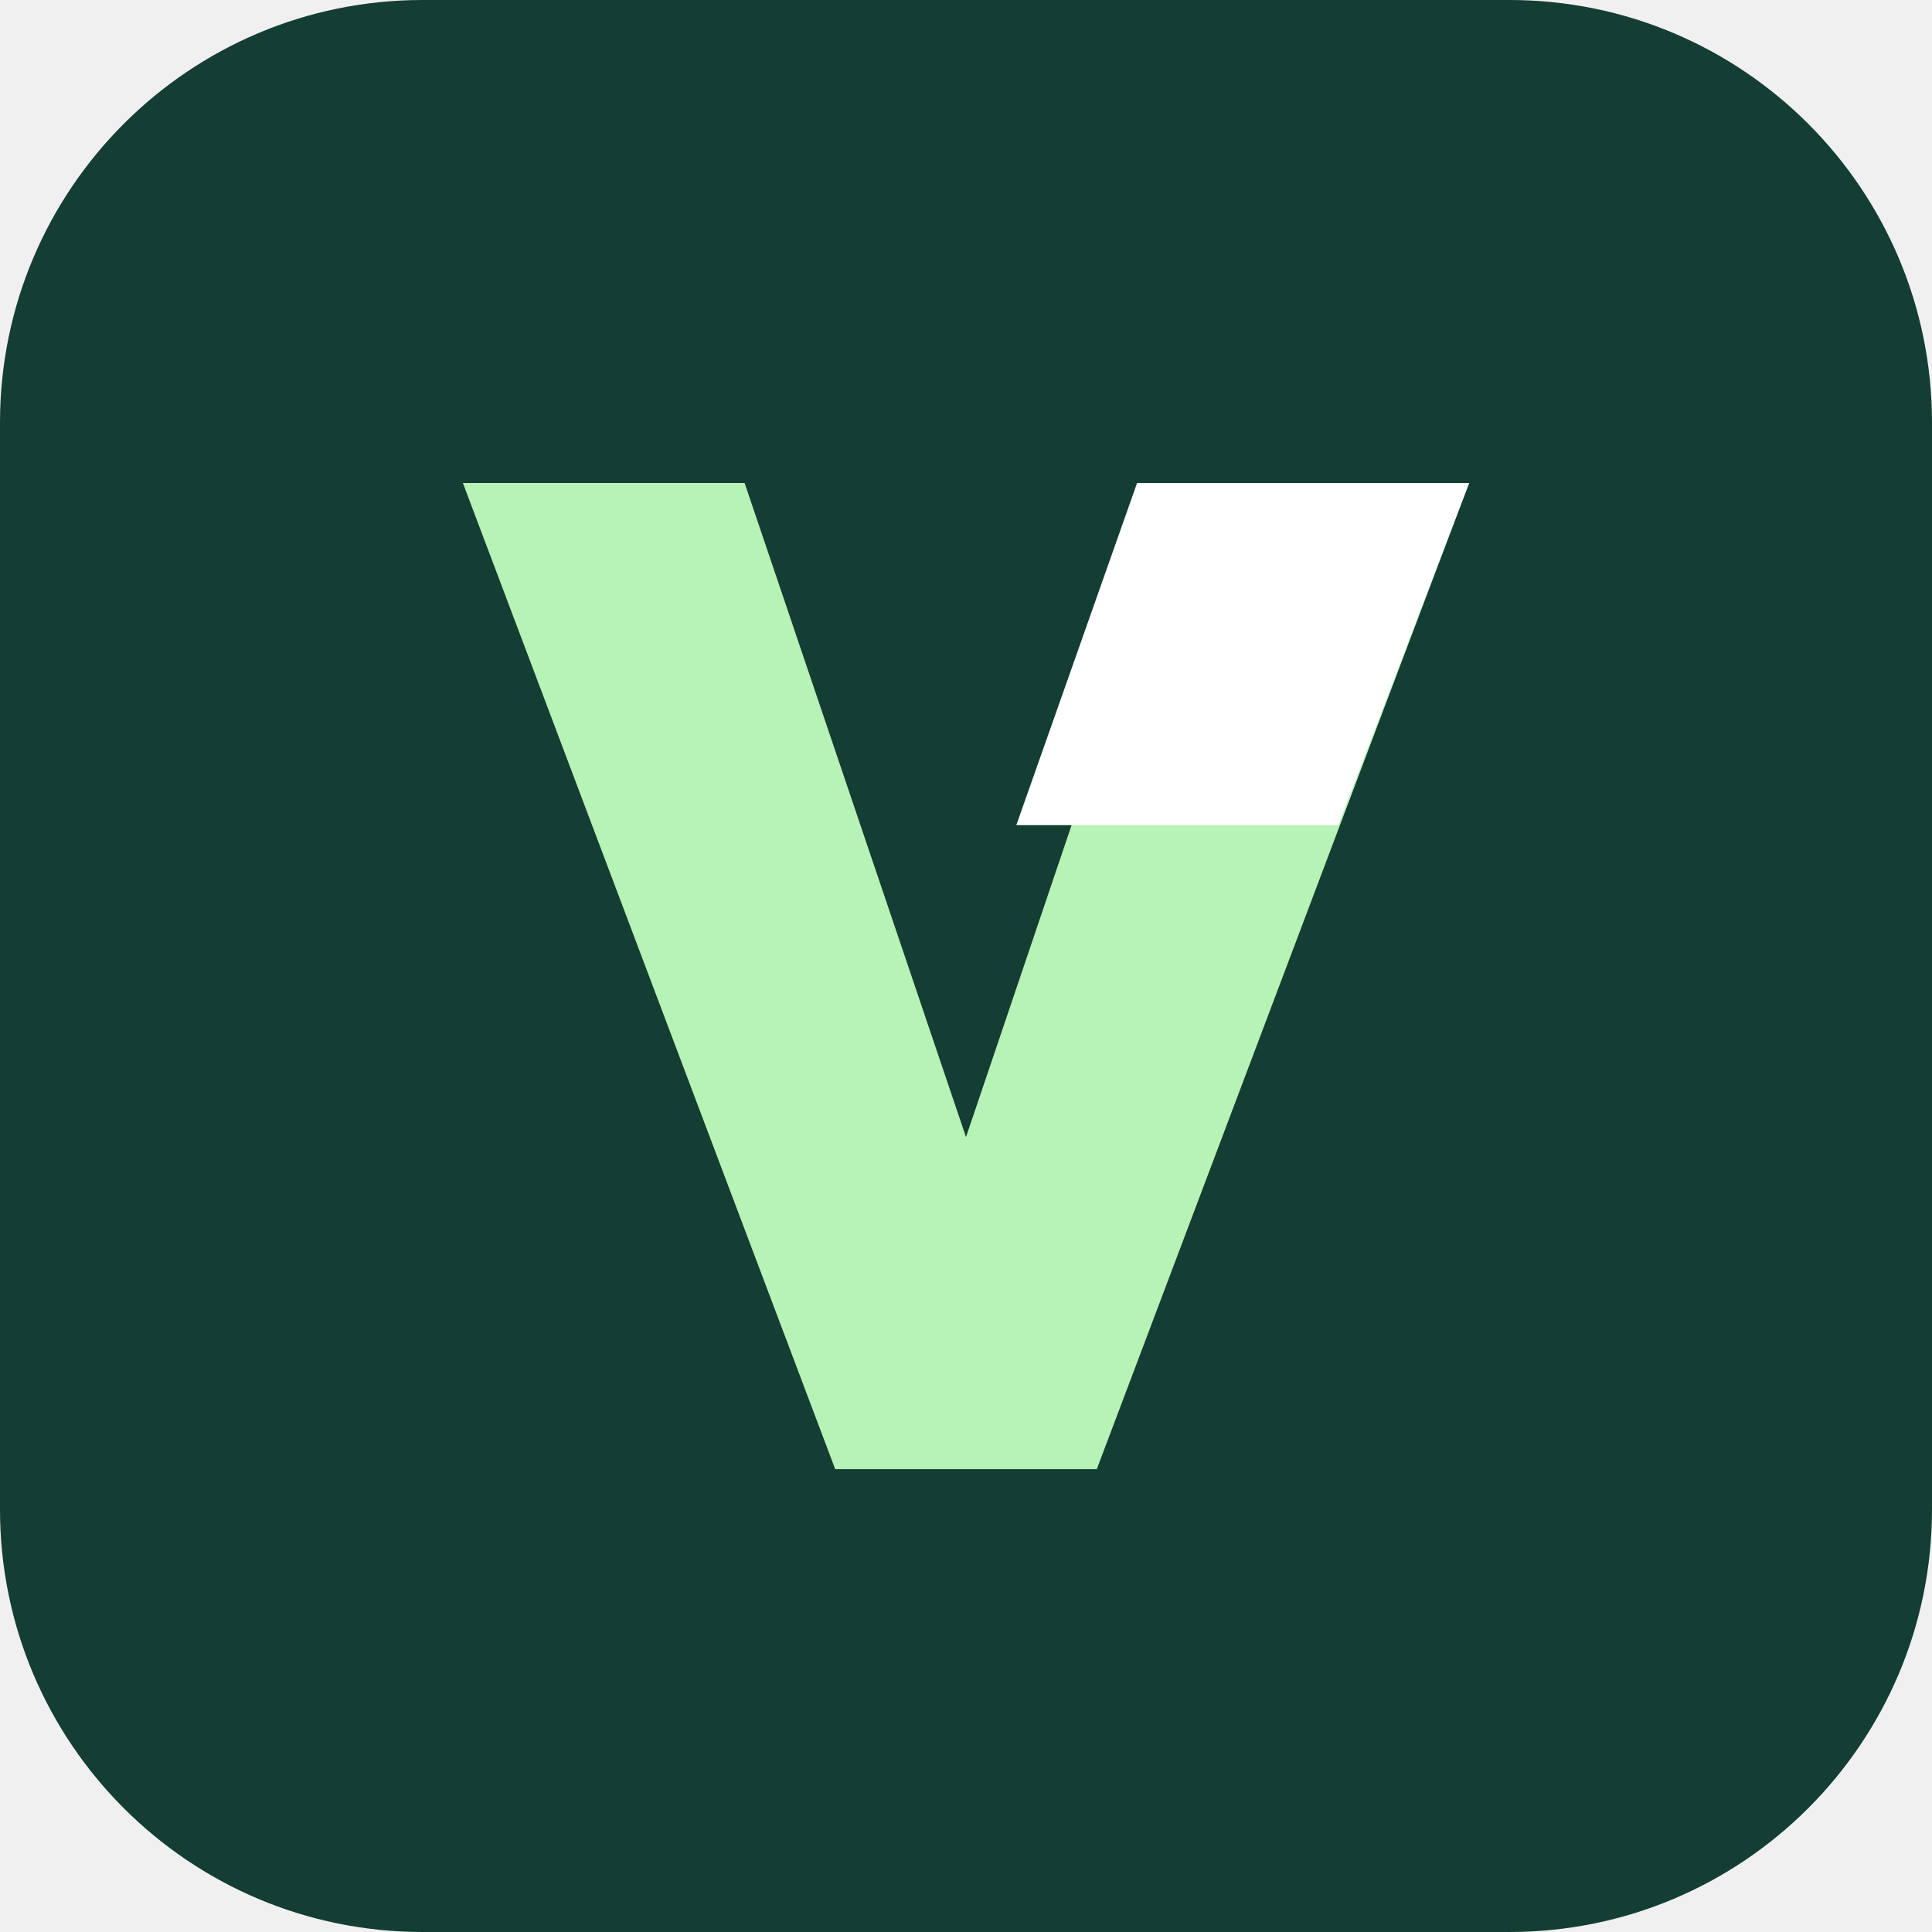
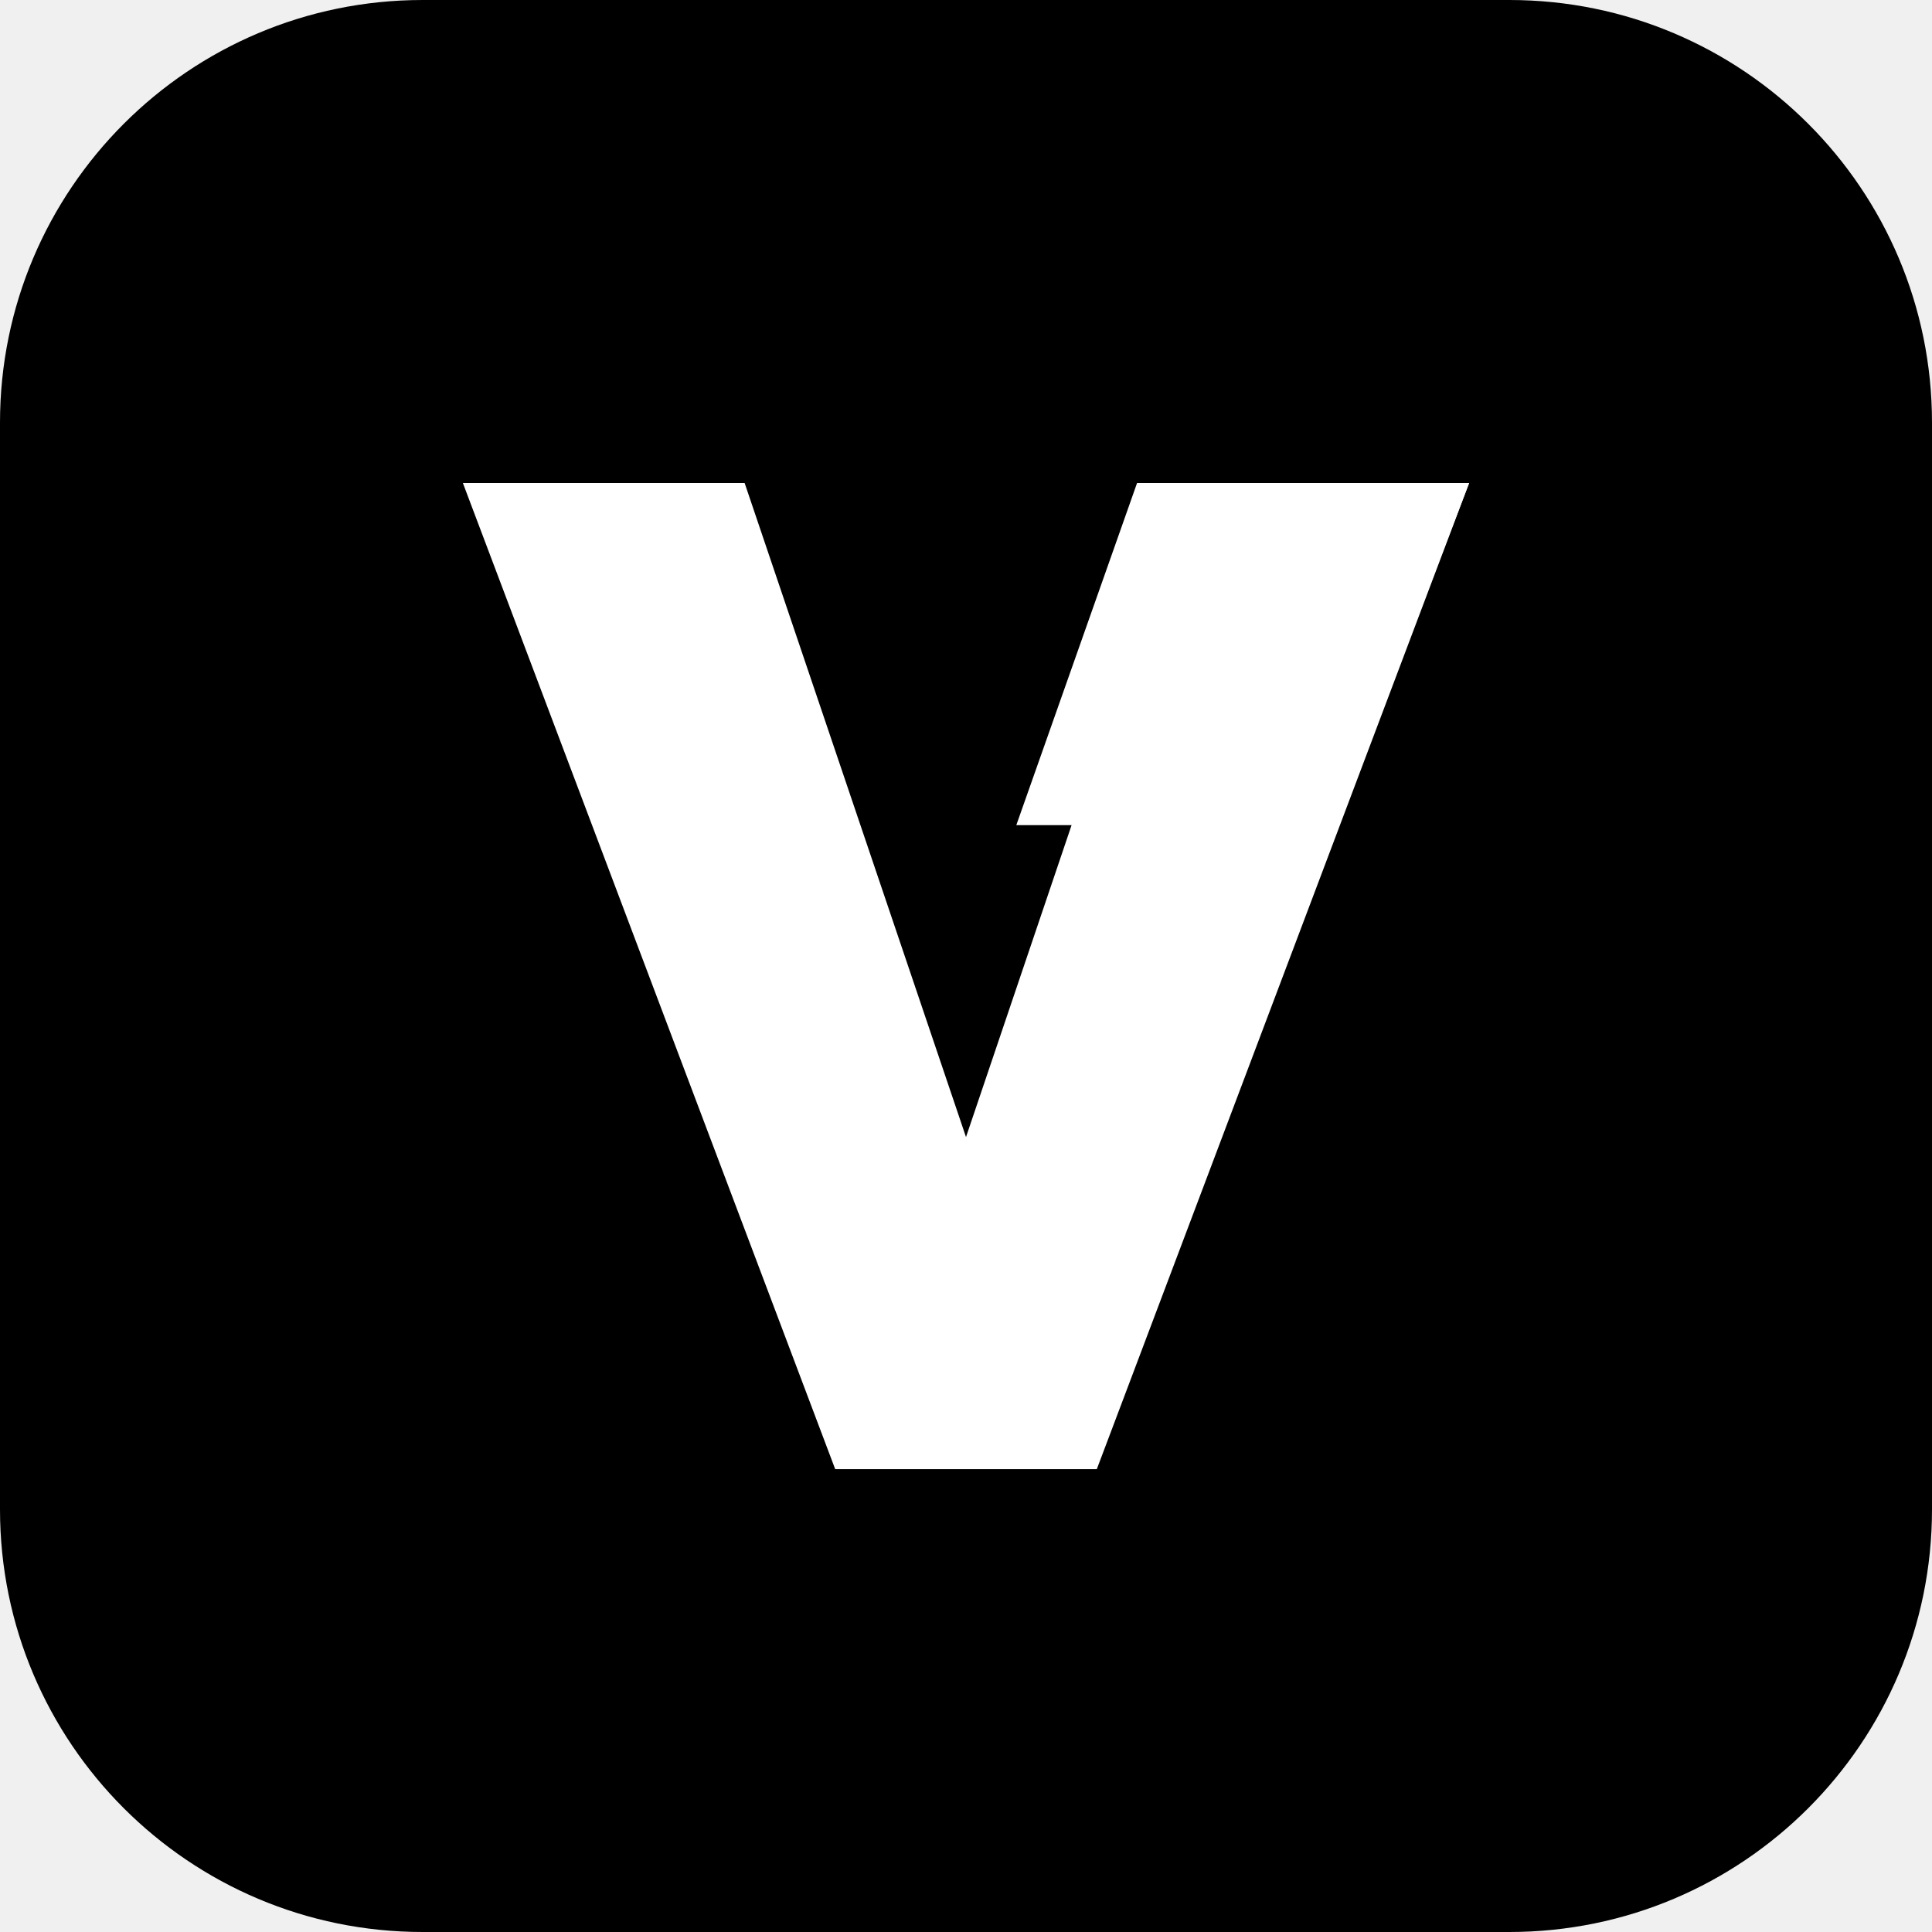
<svg xmlns="http://www.w3.org/2000/svg" width="192" height="192" viewBox="0 0 192 192">
-   <rect width="192" height="192" rx="42" fill="#143d33" />
-   <path d="M46 48h28l22 65 22-65h28l-37 98H83z" fill="#b7f2b6" />
+   <rect width="192" height="192" rx="42" fill="#000" />
+   <path d="M46 48h28l22 65 22-65h28l-37 98H83z" fill="#fff" />
  <path d="M113 48h33l-13 34h-32z" fill="#fff" />
</svg>
